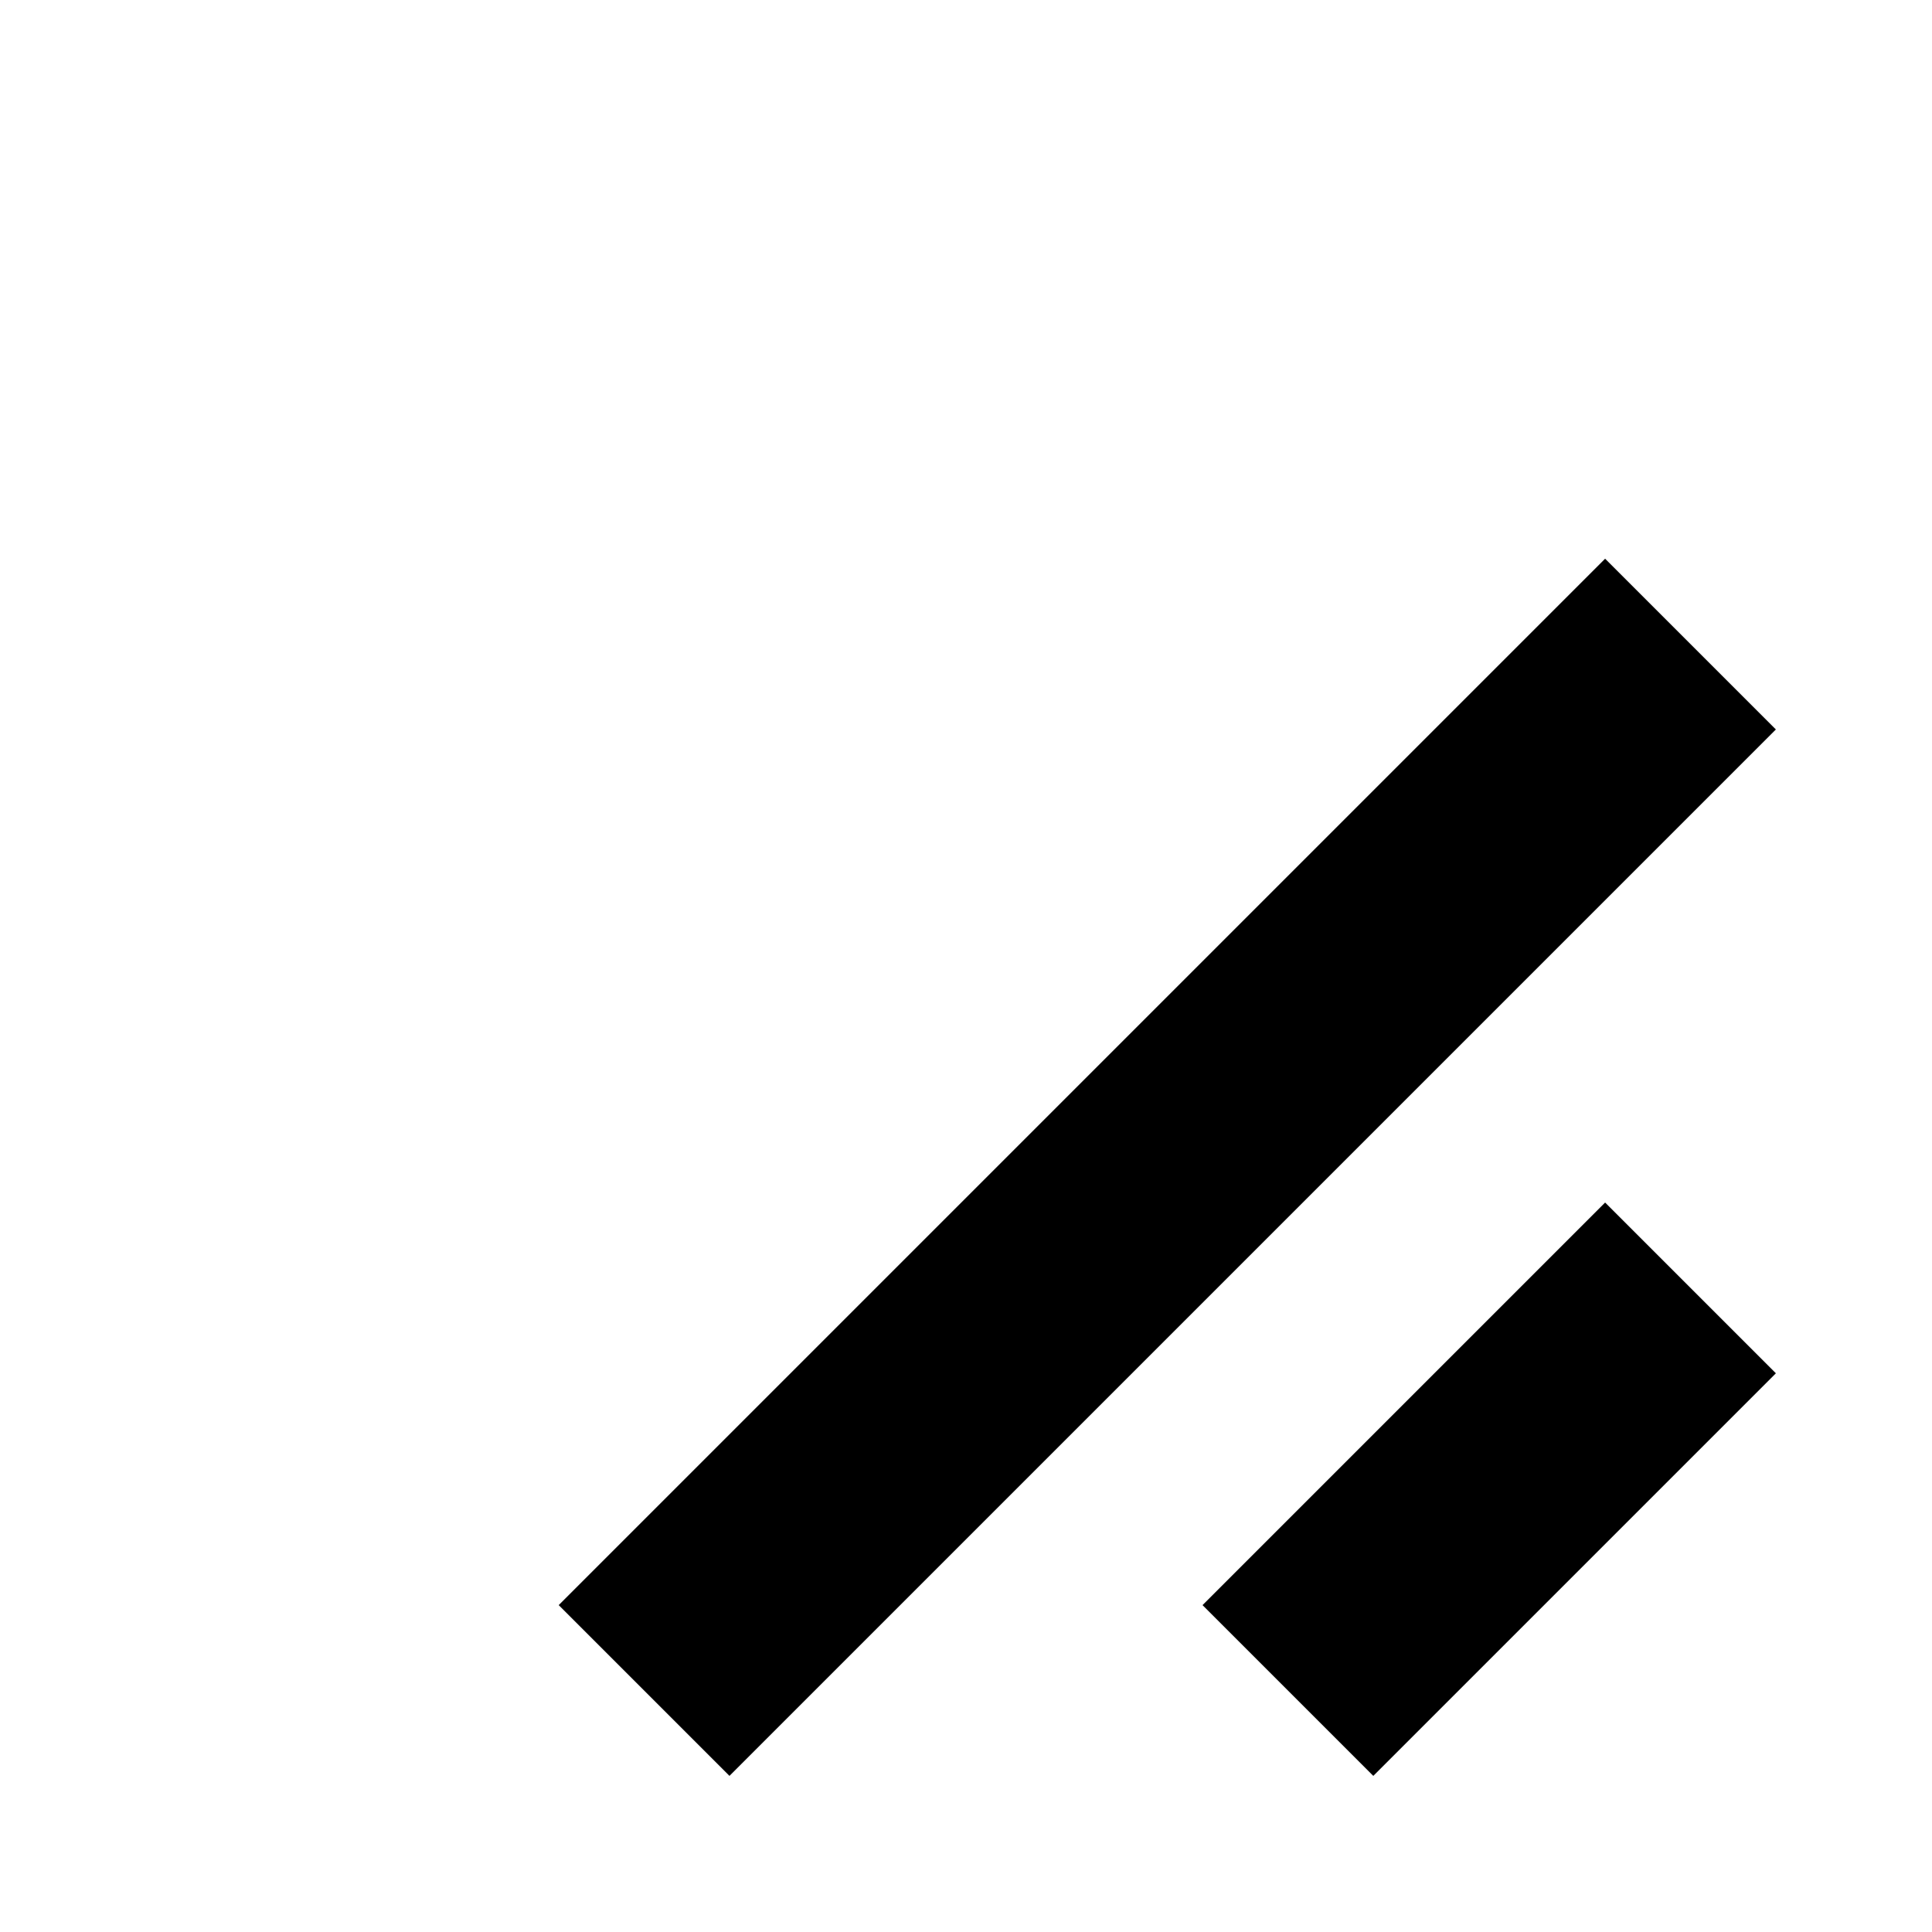
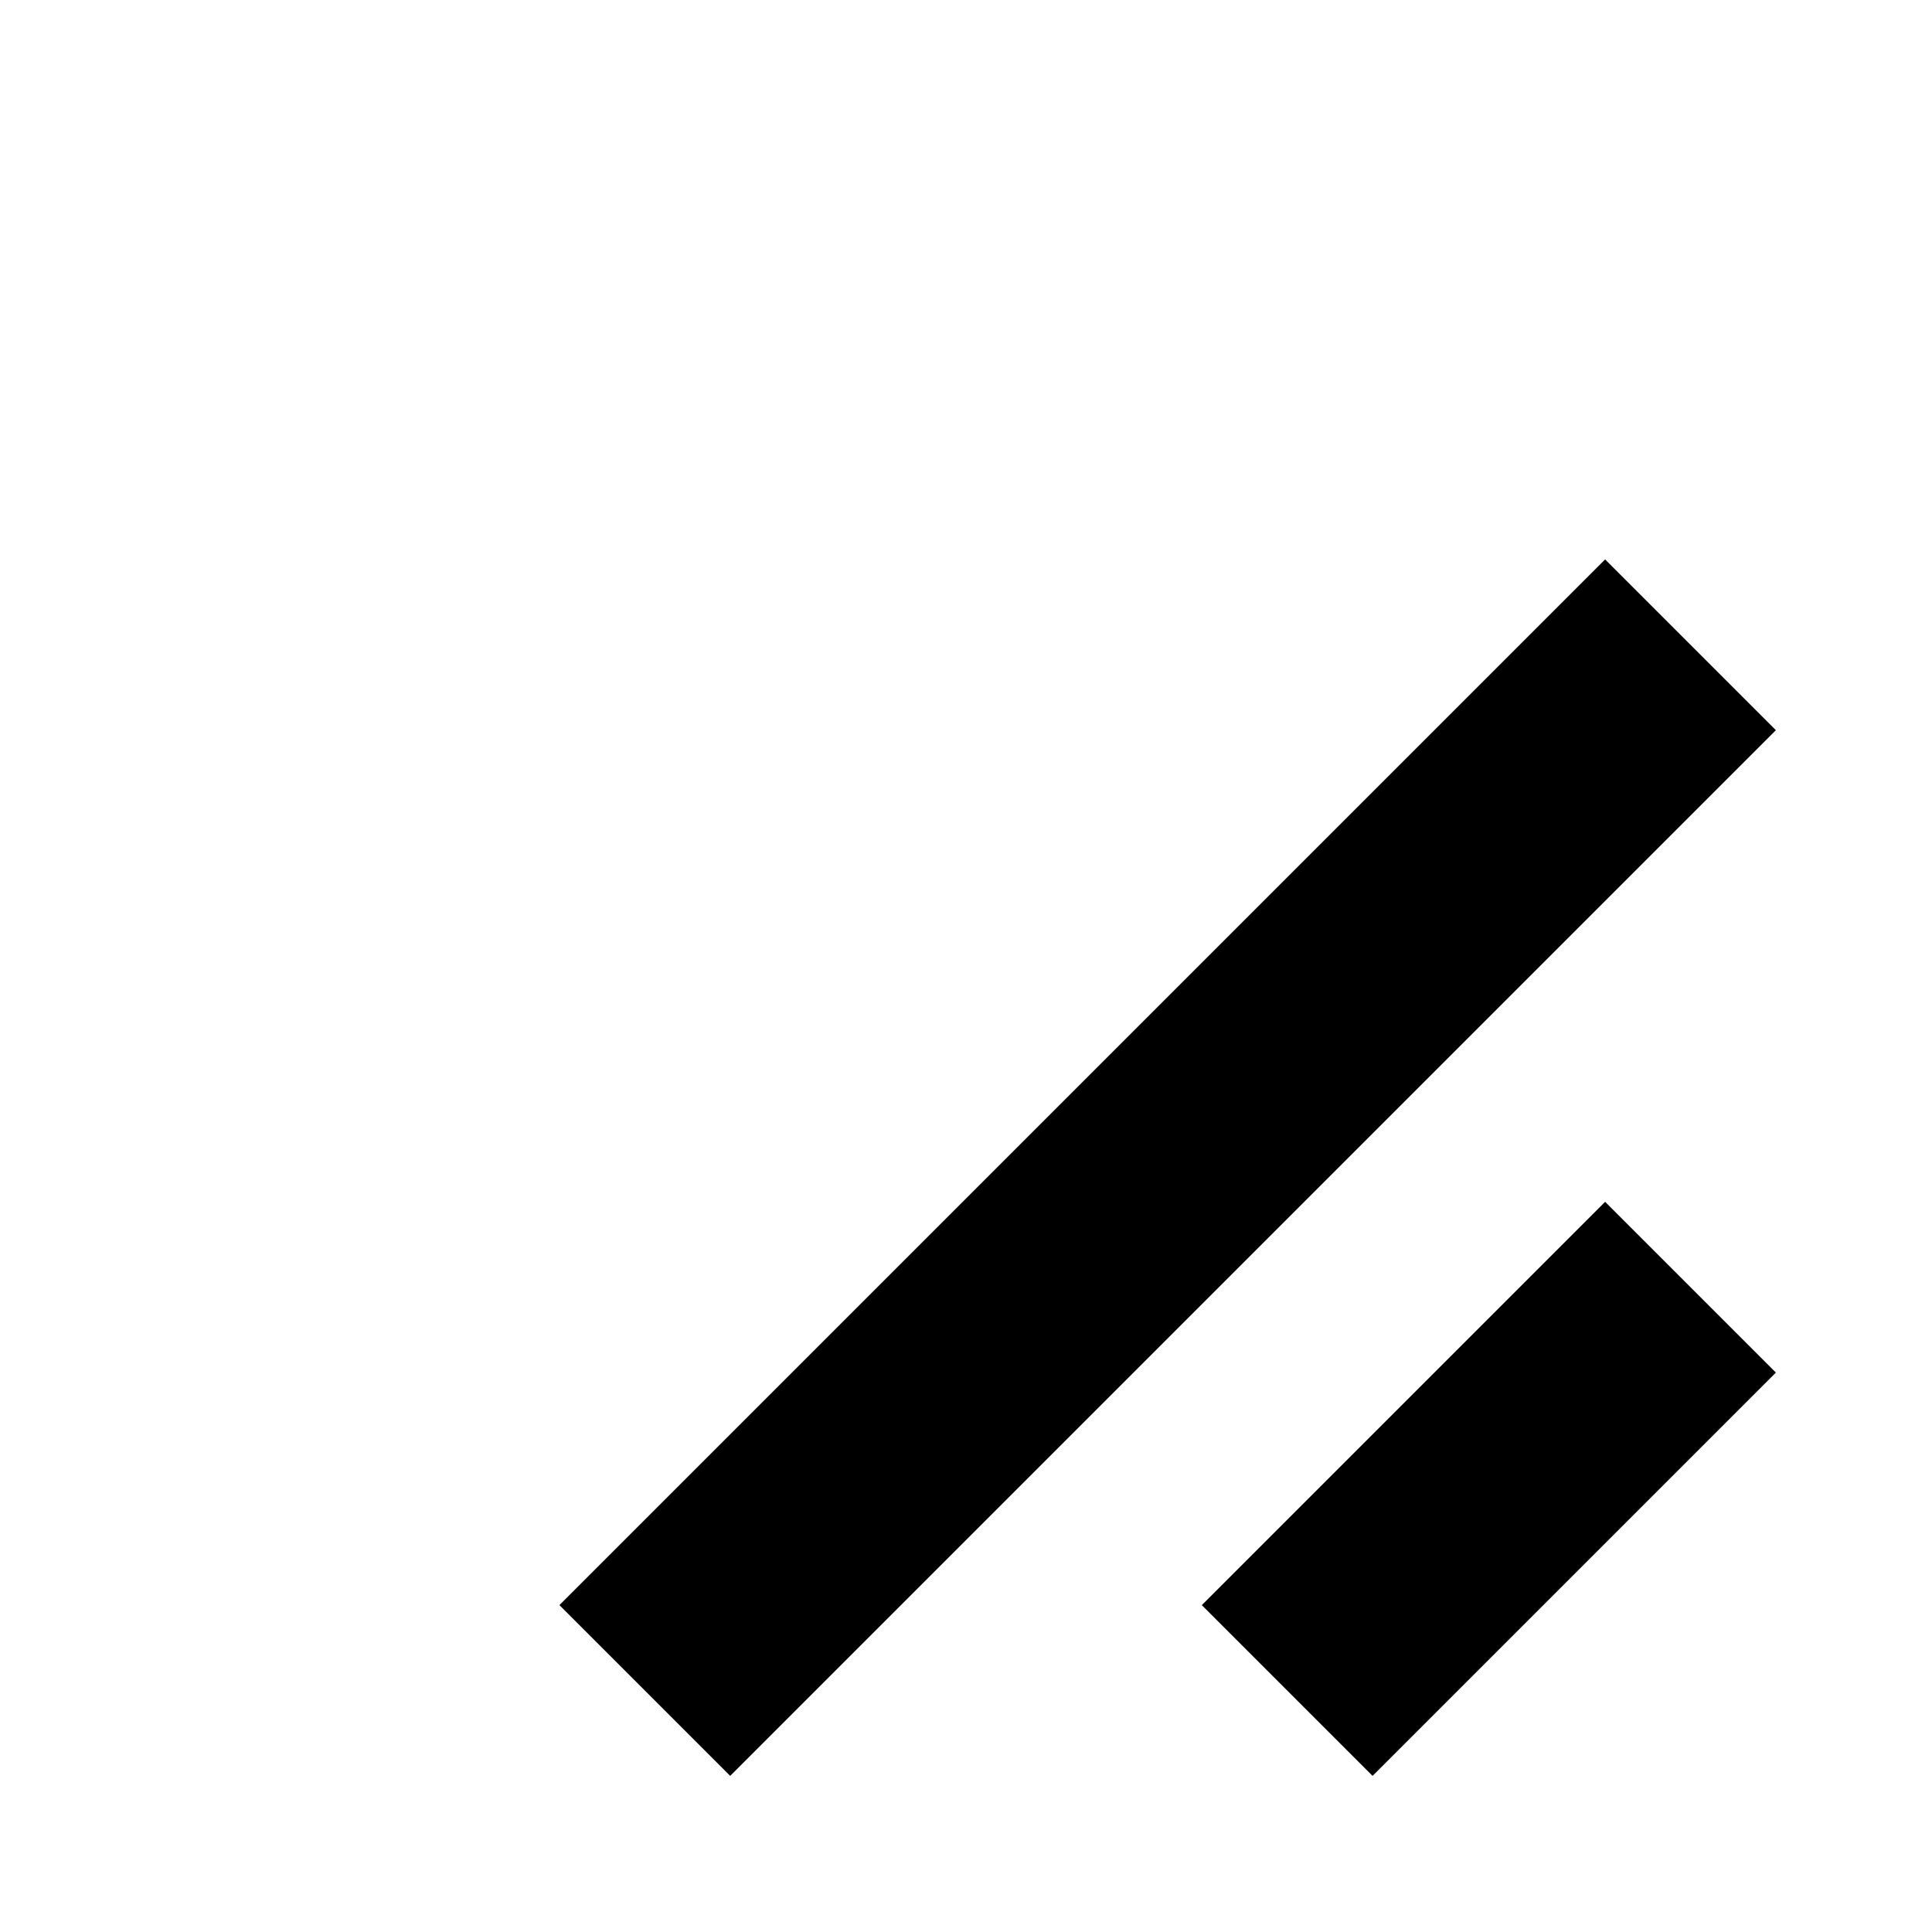
<svg xmlns="http://www.w3.org/2000/svg" height="8" viewBox="0 0 8 8" width="8" fill="#041E49" stroke="#000">
  <g>
-     <line x1="2.667" y1="7" x2="7" y2="2.667" />
-     <line x1="5.333" y1="7" x2="7" y2="5.333" />
+     <line x1="2.67" y1="7" x2="7" y2="2.67" />
+     <line x1="5.33" y1="7" x2="7" y2="5.33" />
  </g>
</svg>
